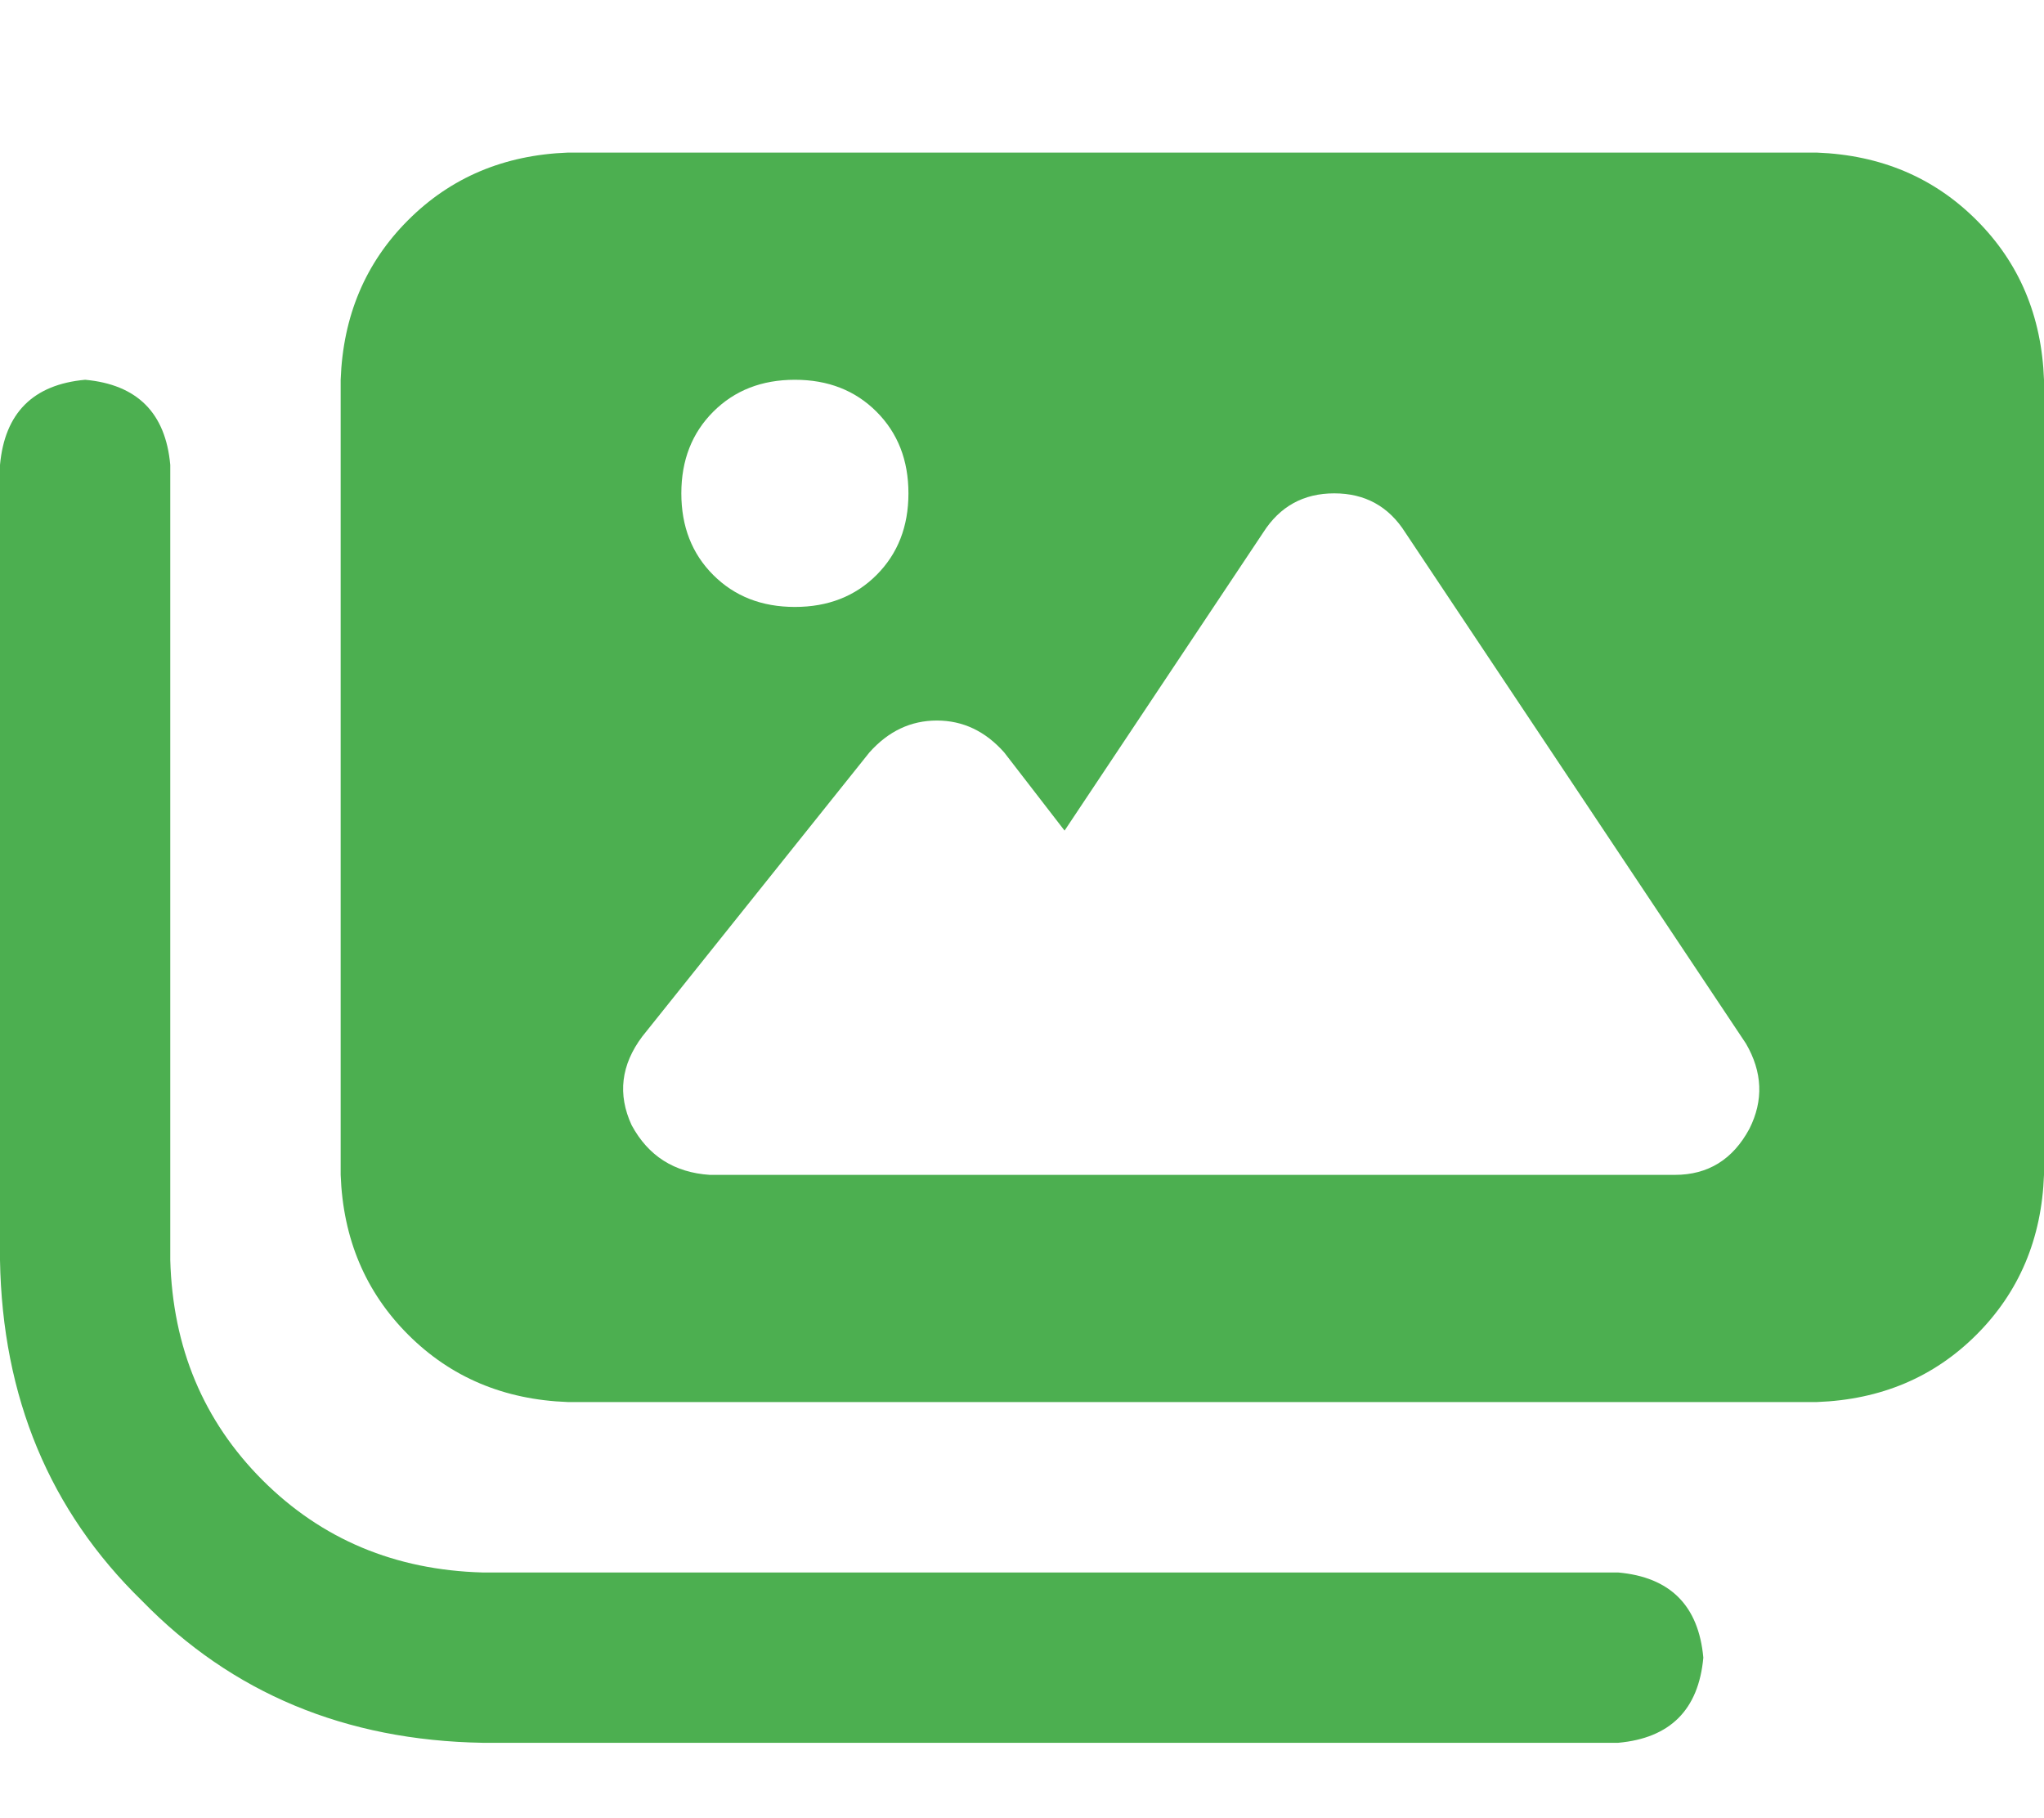
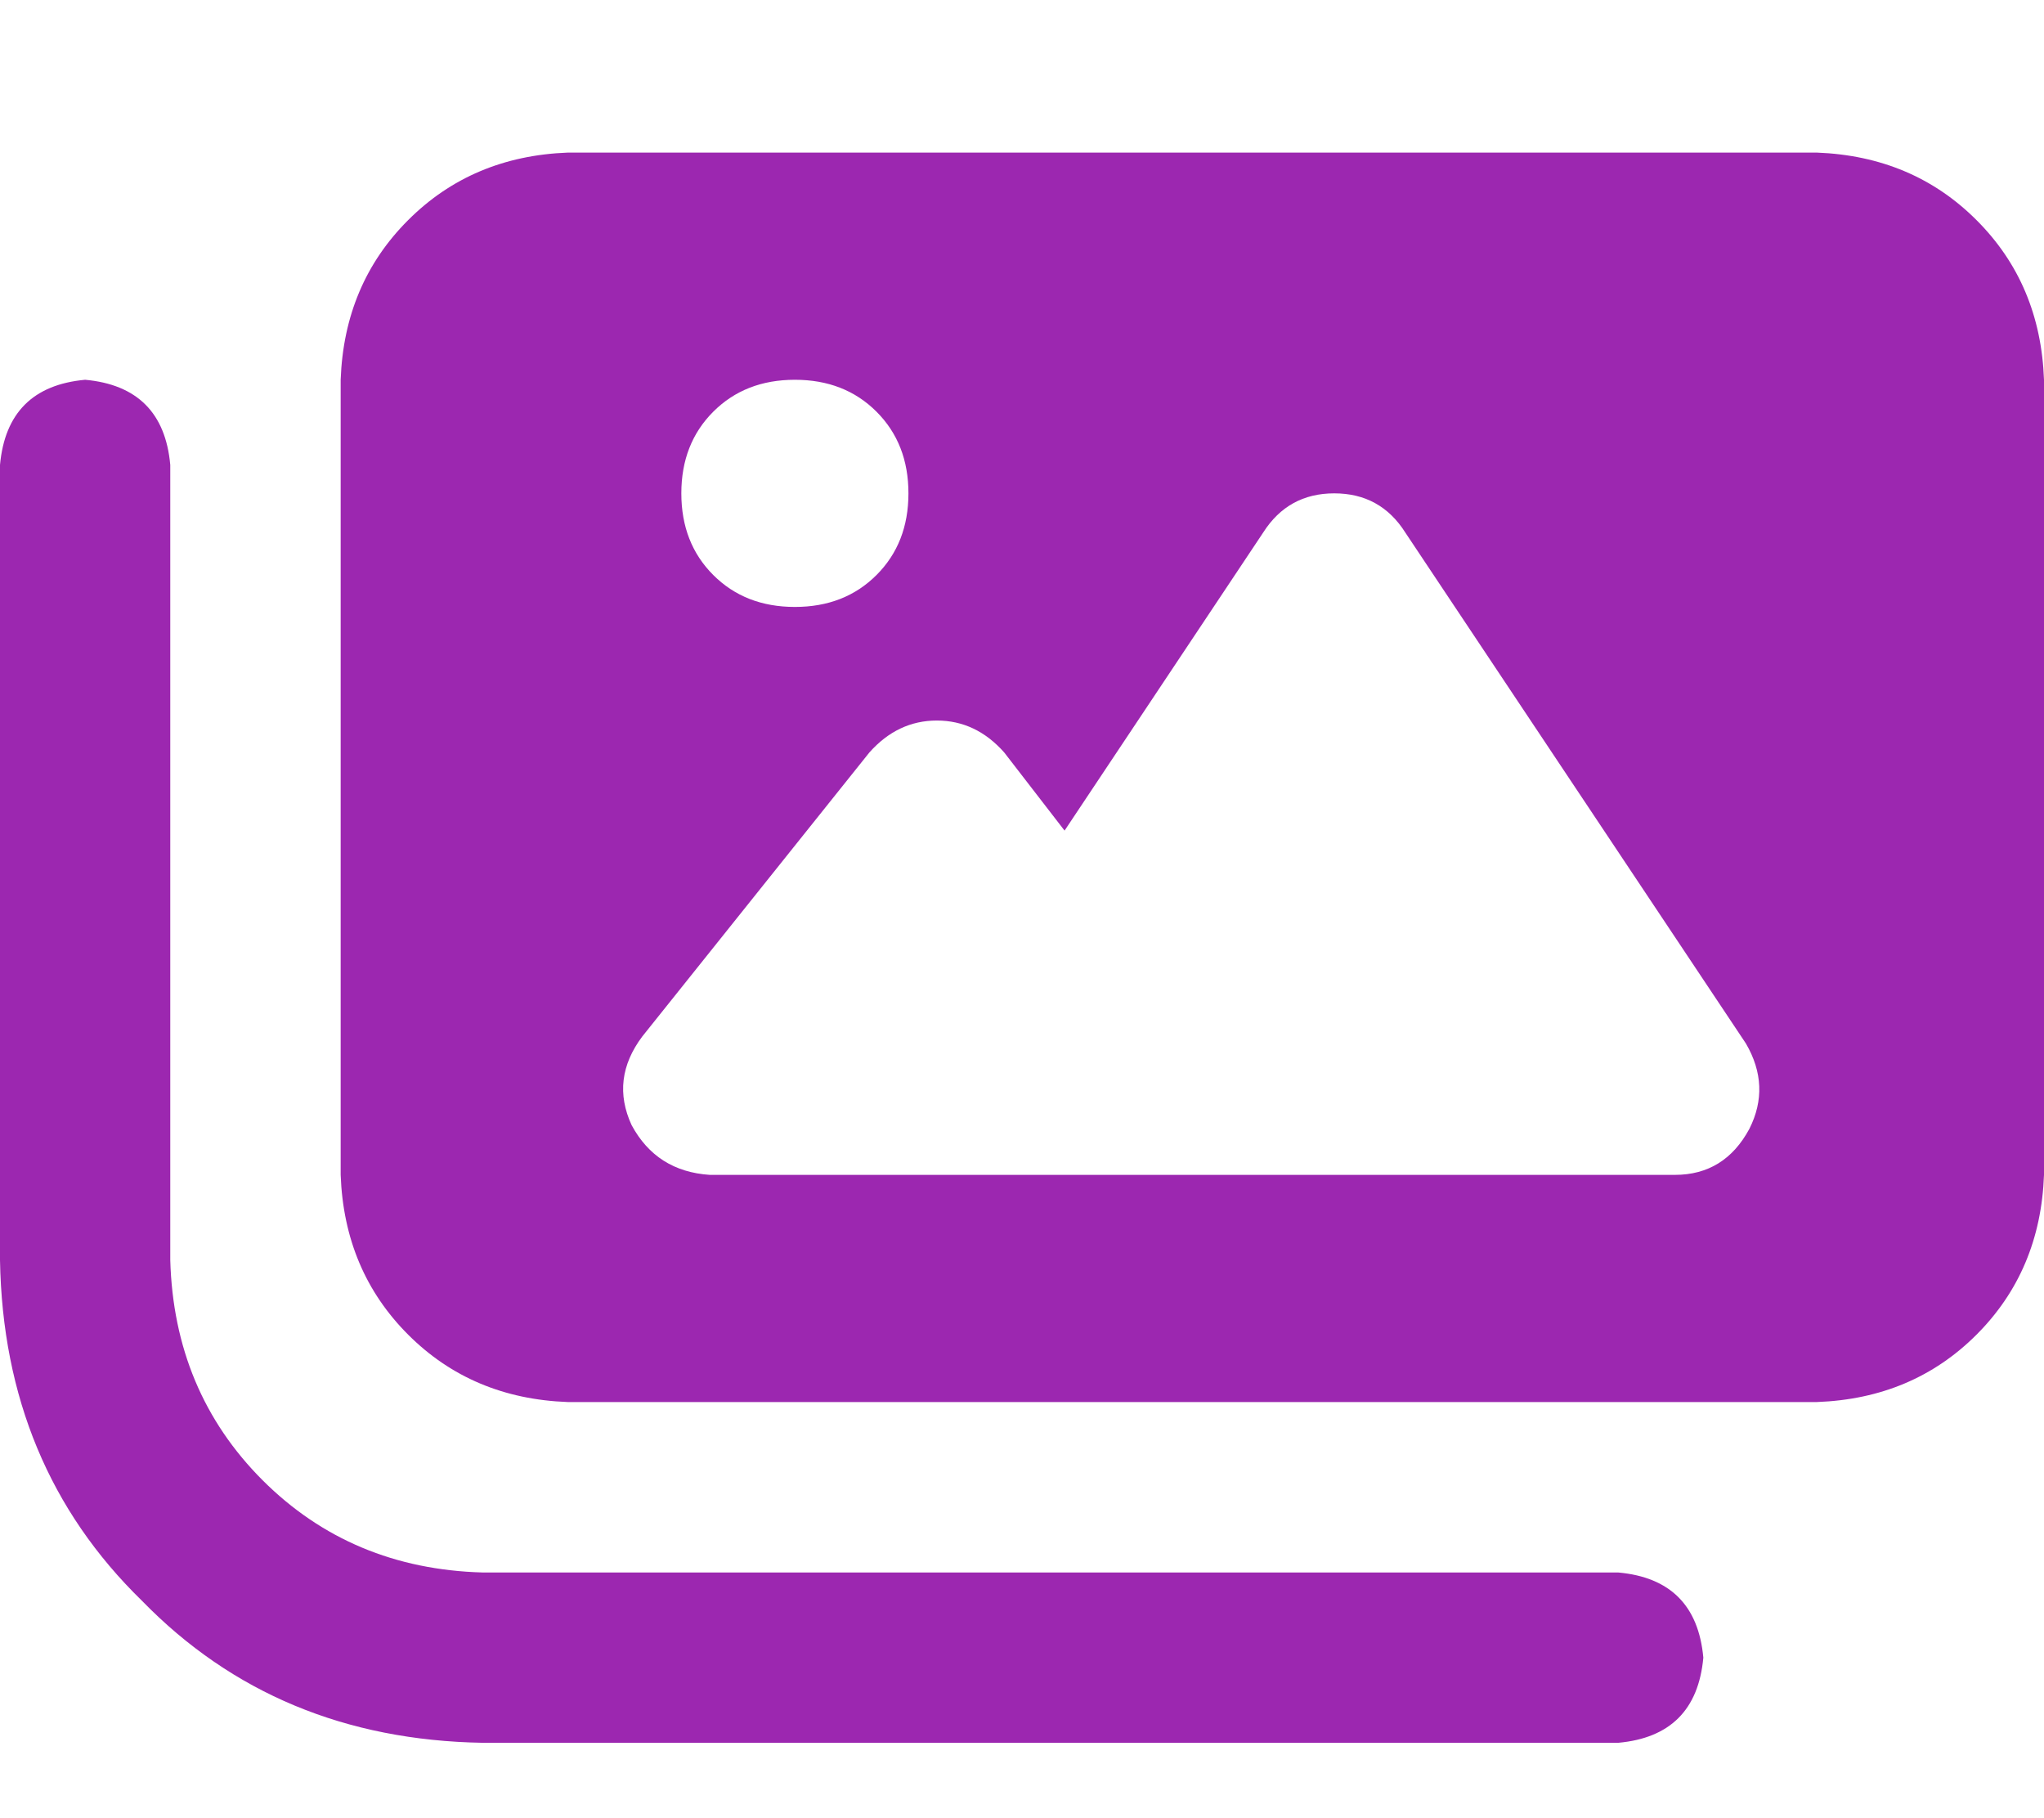
<svg xmlns="http://www.w3.org/2000/svg" fill="none" version="1.1" width="15.75" height="14" viewBox="0 0 15.75 14">
  <g clip-path="url(#master_svg0_5_5780)">
    <g transform="matrix(1,0,0,-1,0,26.85156)">
      <g>
-         <path d="M4.375,25.676Q3.637,25.648,3.145,25.156Q2.652,24.664,2.625,23.926L2.625,17.801Q2.652,17.063,3.145,16.57Q3.637,16.078,4.375,16.051L14,16.051Q14.738,16.078,15.23,16.57Q15.723,17.063,15.75,17.801L15.75,23.926Q15.723,24.664,15.23,25.156Q14.738,25.648,14,25.676L4.375,25.676ZM10.828,22.75L13.453,18.813L10.828,22.75L13.453,18.813Q13.645,18.484,13.48,18.156Q13.289,17.801,12.906,17.801L8.969,17.801L5.469,17.801Q5.059,17.828,4.867,18.184Q4.703,18.539,4.949,18.867L6.699,21.055Q6.918,21.301,7.219,21.301Q7.52,21.301,7.738,21.055L8.203,20.453L9.734,22.75Q9.926,23.051,10.281,23.051Q10.637,23.051,10.828,22.75ZM5.25,23.051Q5.25,23.434,5.496,23.68Q5.742,23.926,6.125,23.926Q6.508,23.926,6.754,23.68Q7,23.434,7,23.051Q7,22.668,6.754,22.422Q6.508,22.176,6.125,22.176Q5.742,22.176,5.496,22.422Q5.25,22.668,5.25,23.051ZM1.312,23.27Q1.258,23.871,0.656,23.926Q0.055,23.871,0,23.27L0,17.145Q0.027,15.559,1.094,14.52Q2.133,13.453,3.719,13.426L12.469,13.426Q13.07,13.48,13.125,14.082Q13.07,14.684,12.469,14.738L3.719,14.738Q2.707,14.766,2.023,15.449Q1.34,16.133,1.312,17.145L1.312,23.27Z" fill="#4CAF50" fill-opacity="1" style="mix-blend-mode:passthrough" />
+         <path d="M4.375,25.676Q3.637,25.648,3.145,25.156Q2.652,24.664,2.625,23.926L2.625,17.801Q2.652,17.063,3.145,16.57Q3.637,16.078,4.375,16.051L14,16.051Q14.738,16.078,15.23,16.57Q15.723,17.063,15.75,17.801L15.75,23.926Q15.723,24.664,15.23,25.156Q14.738,25.648,14,25.676L4.375,25.676ZM10.828,22.75L13.453,18.813L10.828,22.75L13.453,18.813Q13.645,18.484,13.48,18.156Q13.289,17.801,12.906,17.801L8.969,17.801L5.469,17.801Q5.059,17.828,4.867,18.184Q4.703,18.539,4.949,18.867L6.699,21.055Q6.918,21.301,7.219,21.301Q7.52,21.301,7.738,21.055L8.203,20.453L9.734,22.75Q9.926,23.051,10.281,23.051Q10.637,23.051,10.828,22.75ZM5.25,23.051Q5.25,23.434,5.496,23.68Q5.742,23.926,6.125,23.926Q6.508,23.926,6.754,23.68Q7,23.434,7,23.051Q7,22.668,6.754,22.422Q6.508,22.176,6.125,22.176Q5.742,22.176,5.496,22.422Q5.25,22.668,5.25,23.051ZM1.312,23.27Q1.258,23.871,0.656,23.926Q0.055,23.871,0,23.27L0,17.145Q0.027,15.559,1.094,14.52Q2.133,13.453,3.719,13.426L12.469,13.426Q13.07,13.48,13.125,14.082Q13.07,14.684,12.469,14.738L3.719,14.738Q2.707,14.766,2.023,15.449Q1.34,16.133,1.312,17.145L1.312,23.27Z" fill="#9C27B0" fill-opacity="1" style="mix-blend-mode:passthrough" />
      </g>
    </g>
  </g>
</svg>
